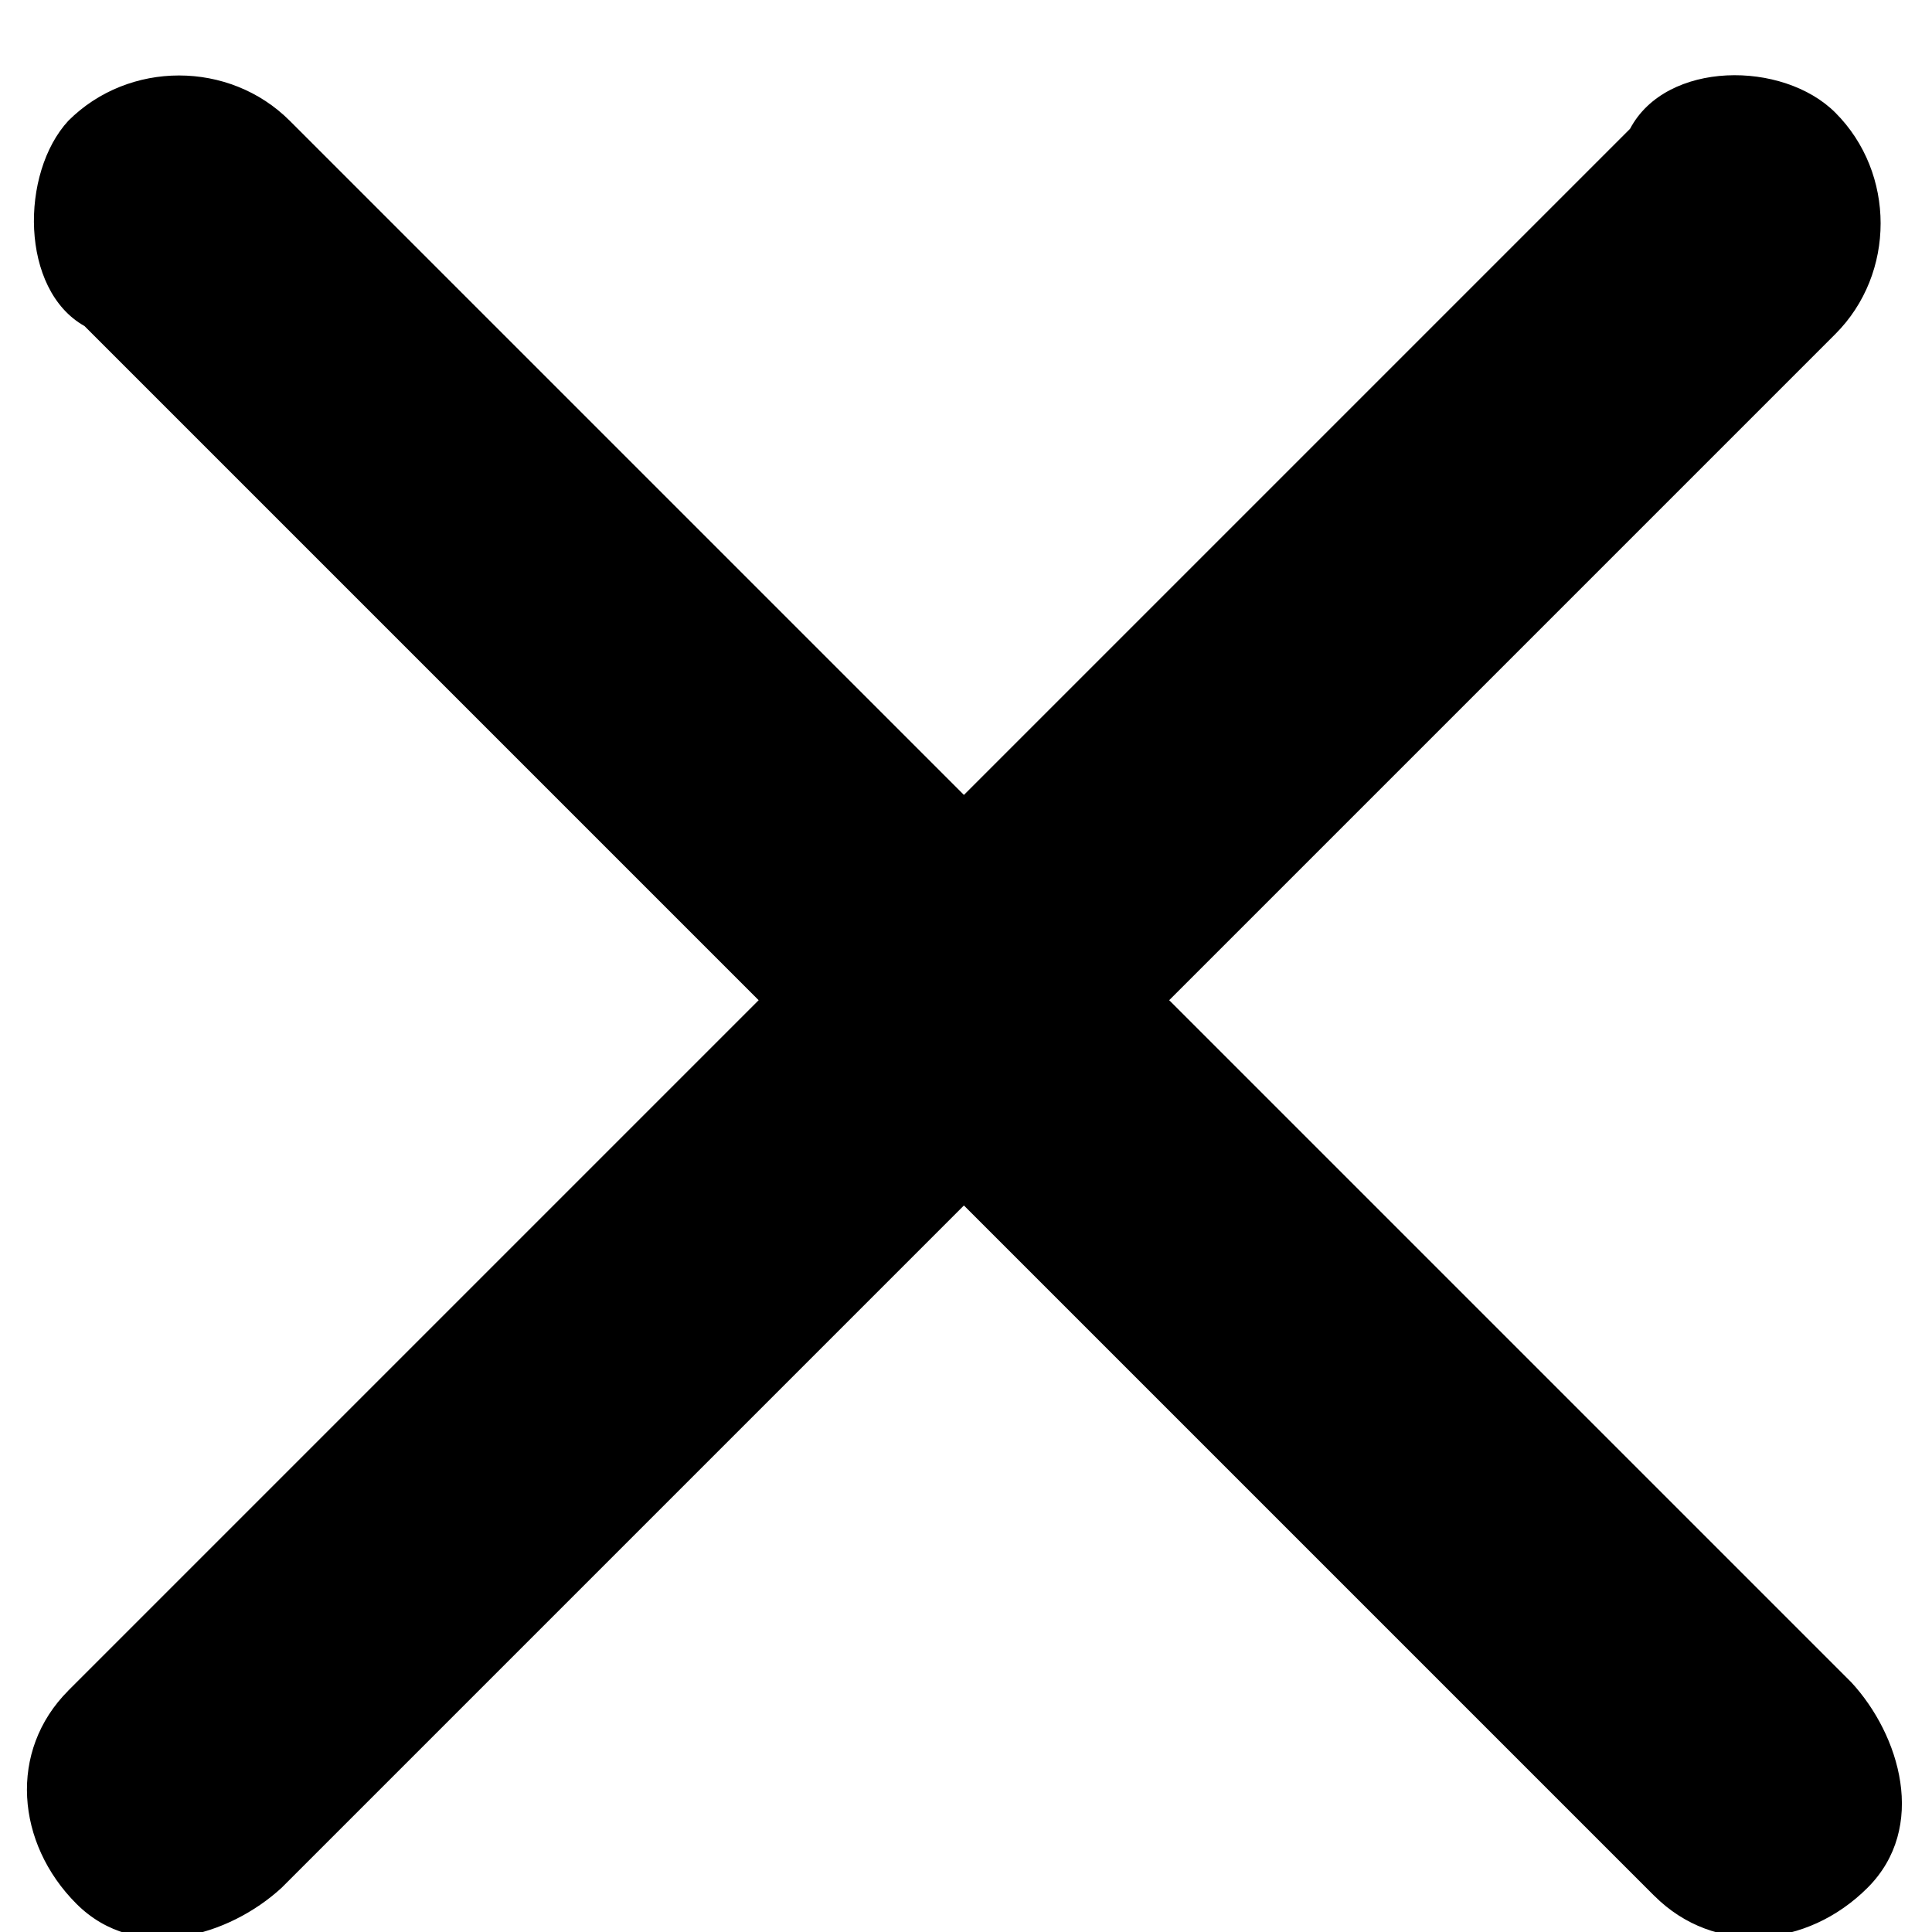
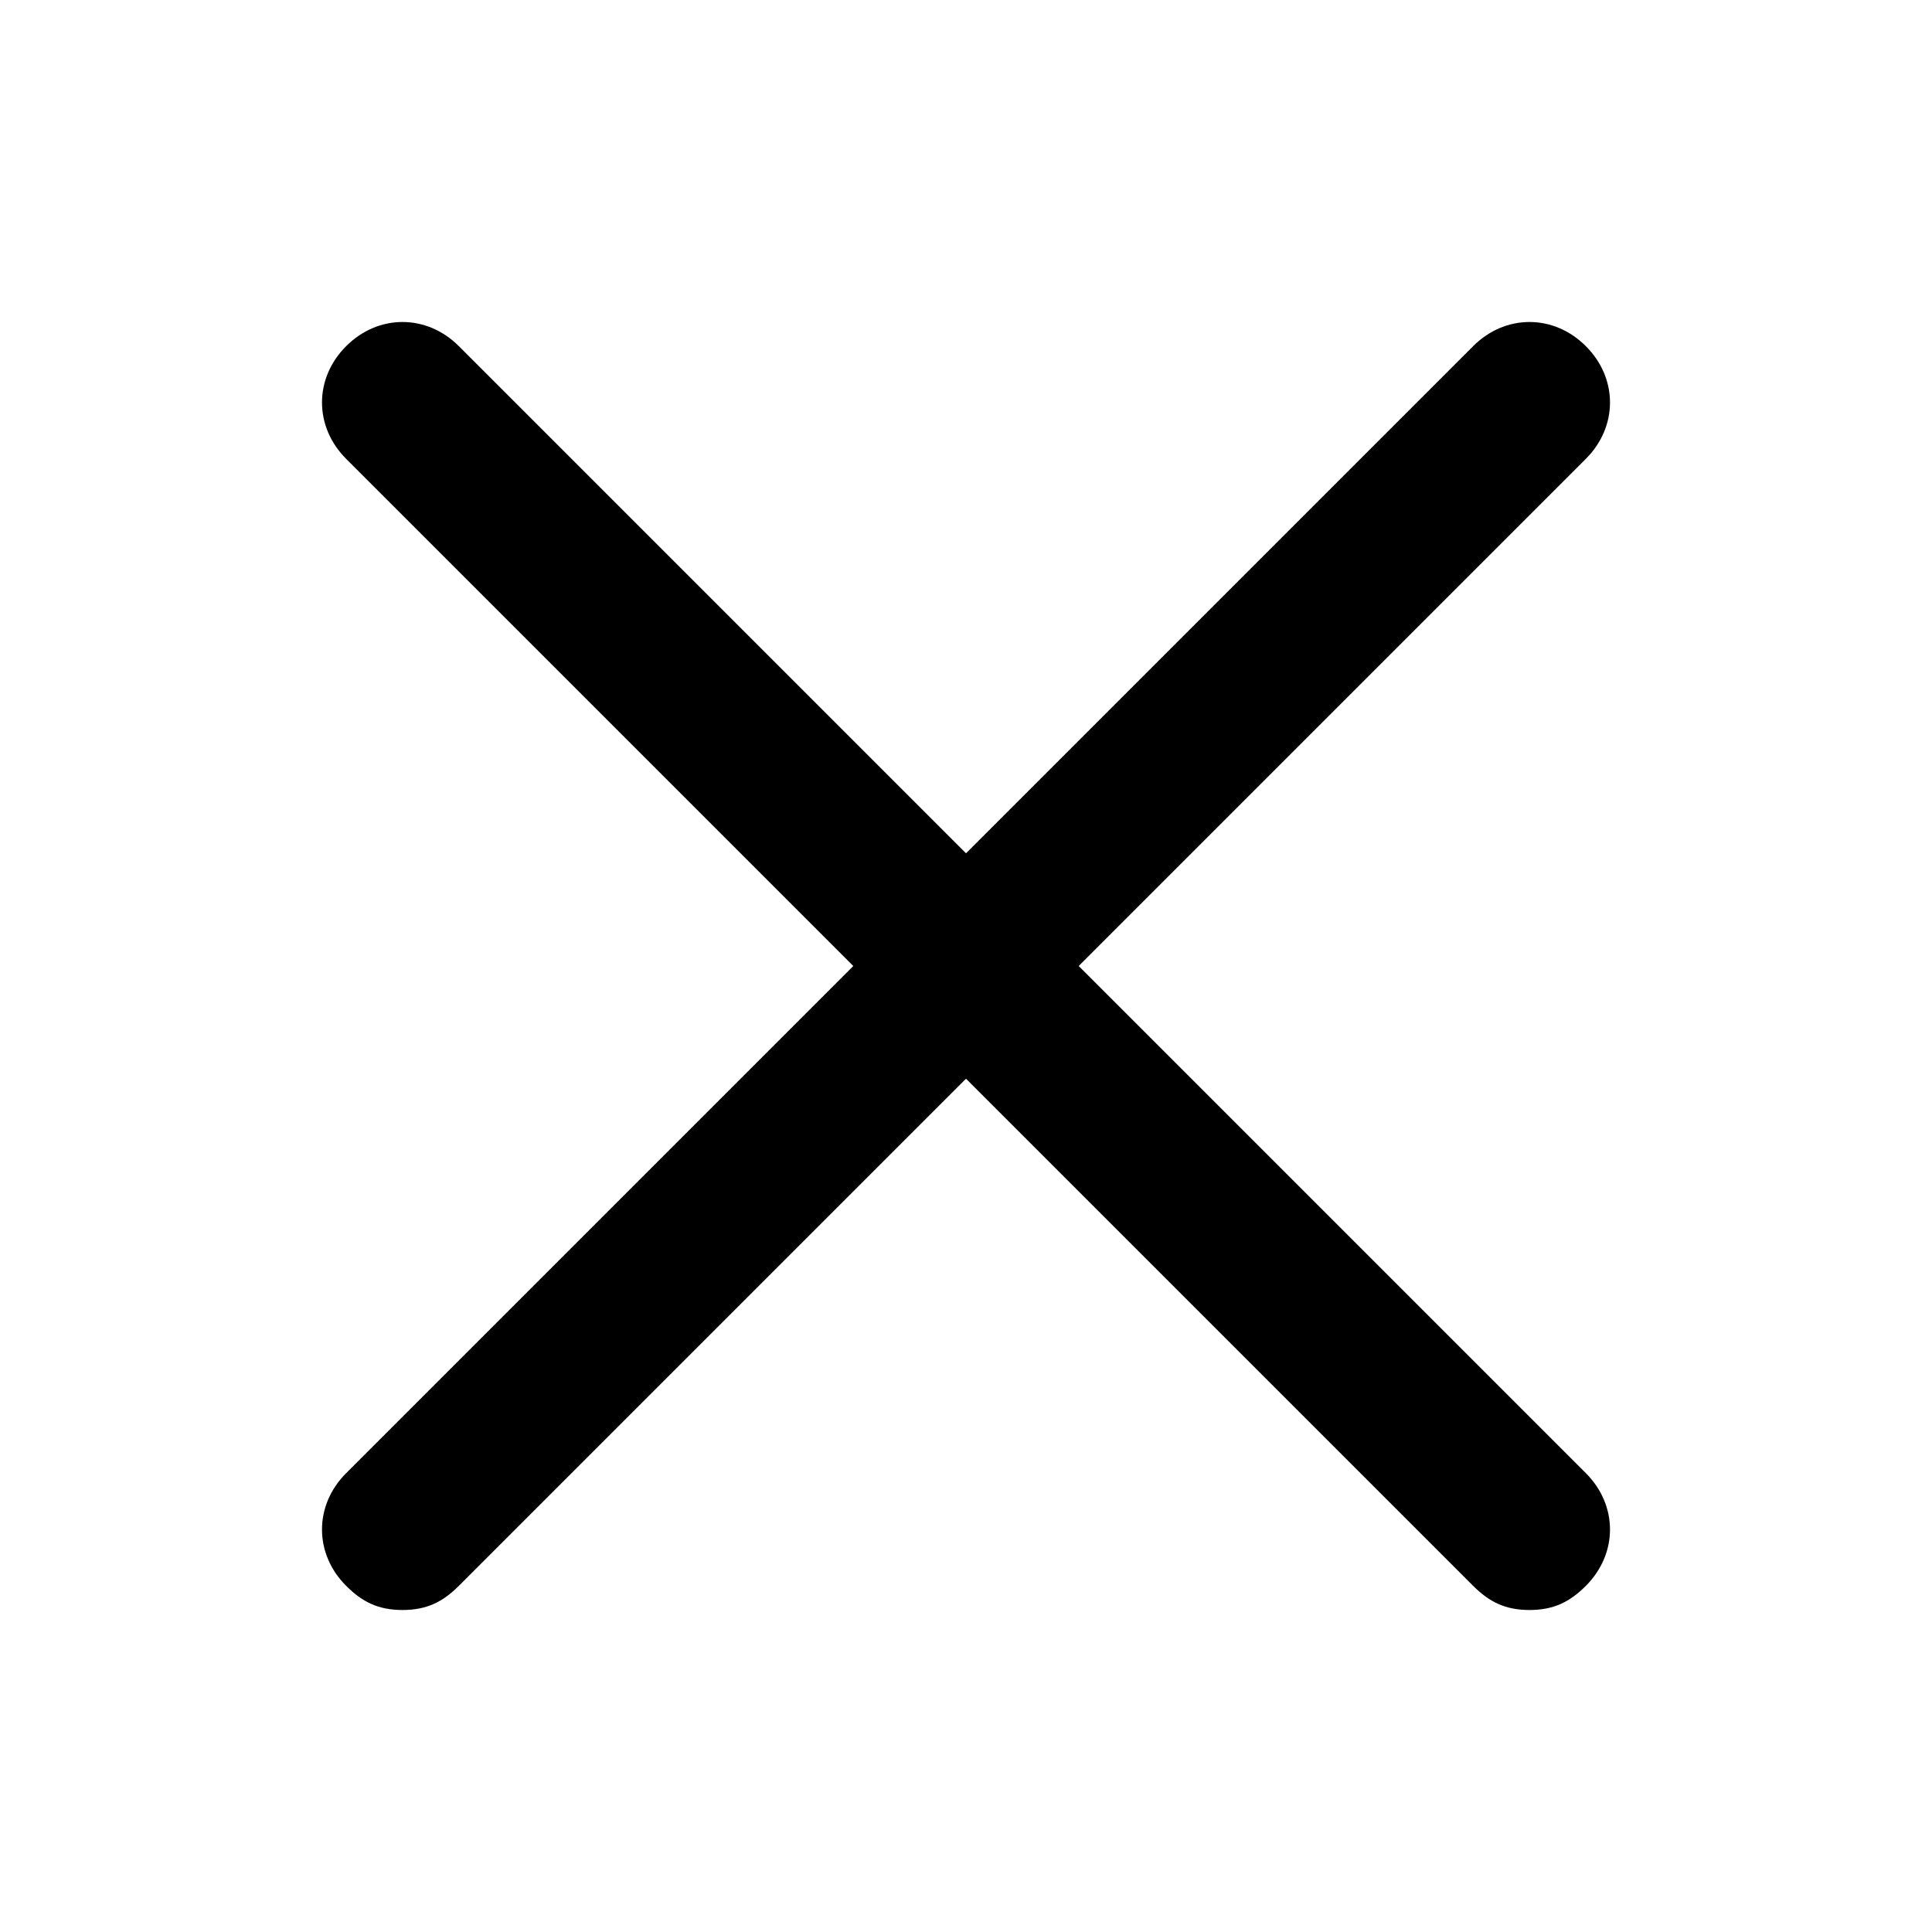
- <svg xmlns="http://www.w3.org/2000/svg" width="32" height="32" viewBox="0 0 32 32">
-   <path d="M1.133 28c-1 1-.867 2.533.133 3.533s2.533.533 3.4-.267L30.399 5.533c1-1 1-2.667 0-3.667-.867-.867-2.8-.867-3.4.267L1.132 28zM27.4 31.4c1 1 2.533.867 3.533-.133s.533-2.533-.267-3.4L4.799 2c-1-1-2.667-1-3.667 0-.8.867-.8 2.8.267 3.4l26 26z" />
+ <svg xmlns="http://www.w3.org/2000/svg" version="1.1" id="Layer_1" x="0px" y="0px" viewBox="0 0 24 24" style="enable-background:new 0 0 24 24;" xml:space="preserve">
+   <g transform="translate(0, 0)">
+     <g>
+       <path d="M5,20c-0.3,0-0.5-0.1-0.7-0.3c-0.4-0.4-0.4-1,0-1.4l14-14c0.4-0.4,1-0.4,1.4,0s0.4,1,0,1.4l-14,14C5.5,19.9,5.3,20,5,20z" />
+     </g>
+     <g>
+       <path d="M19,20c-0.3,0-0.5-0.1-0.7-0.3l-14-14c-0.4-0.4-0.4-1,0-1.4s1-0.4,1.4,0l14,14c0.4,0.4,0.4,1,0,1.4    C19.5,19.9,19.3,20,19,20z" />
+     </g>
+   </g>
</svg>
